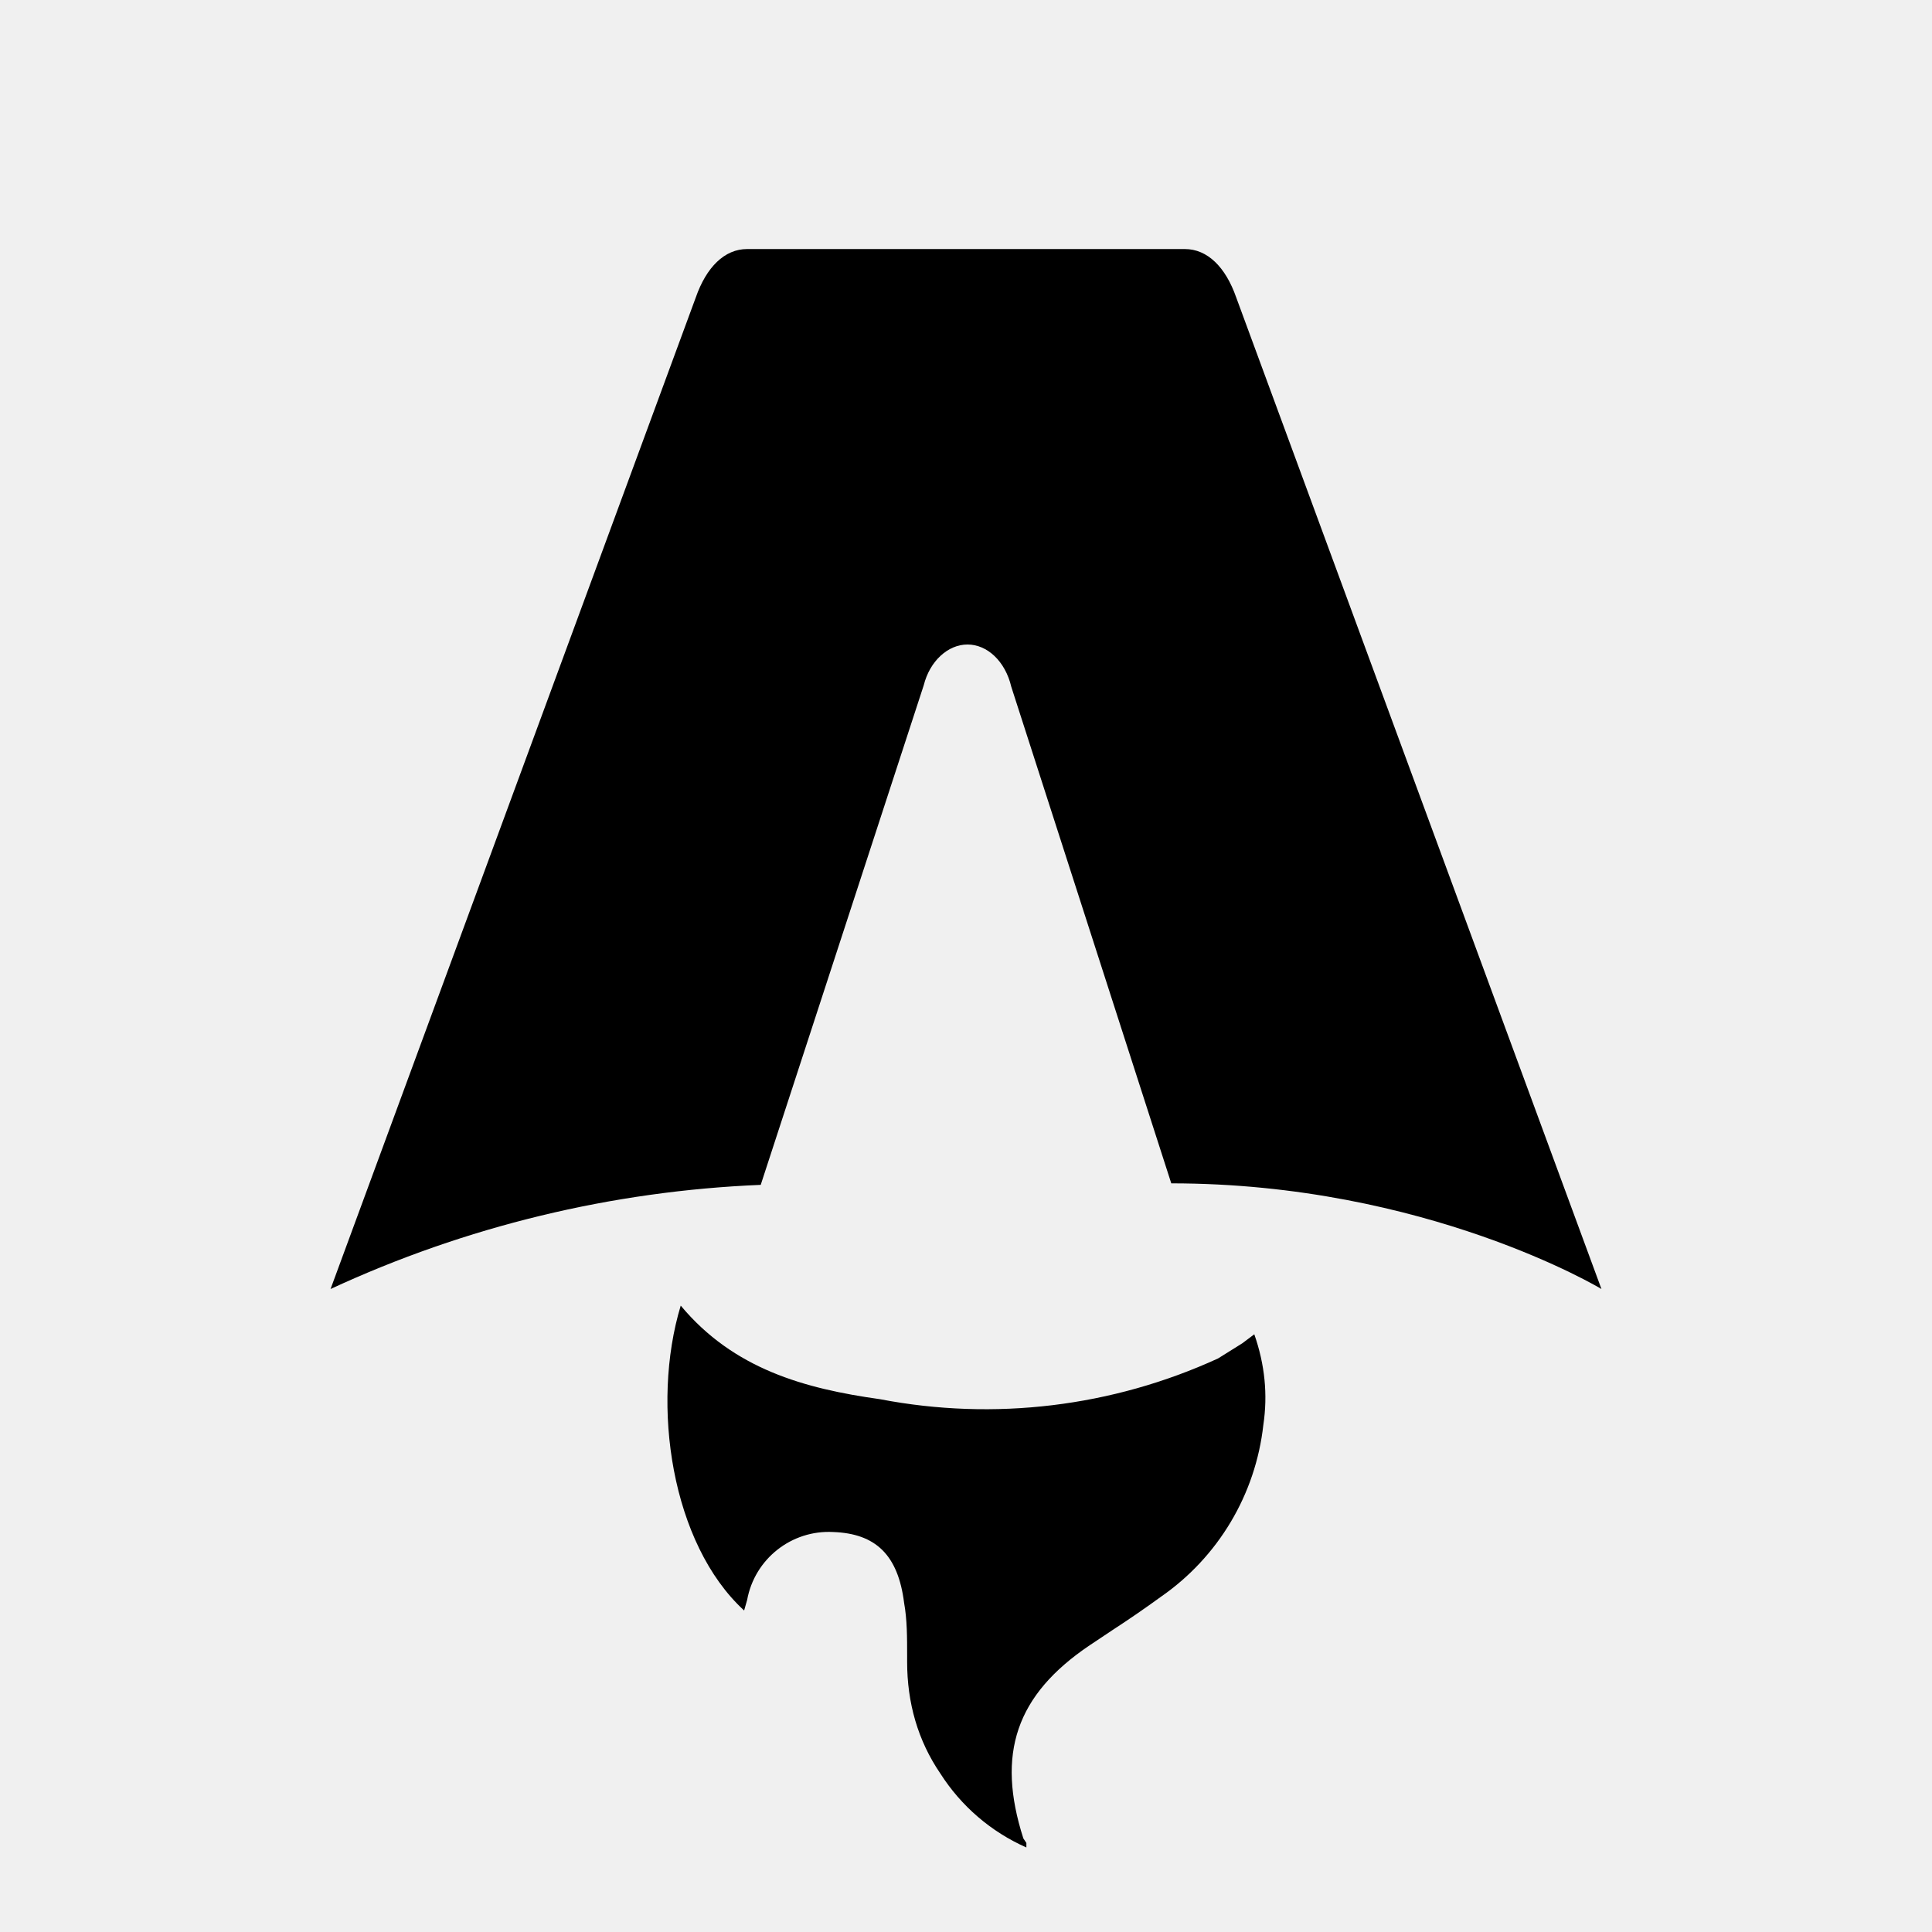
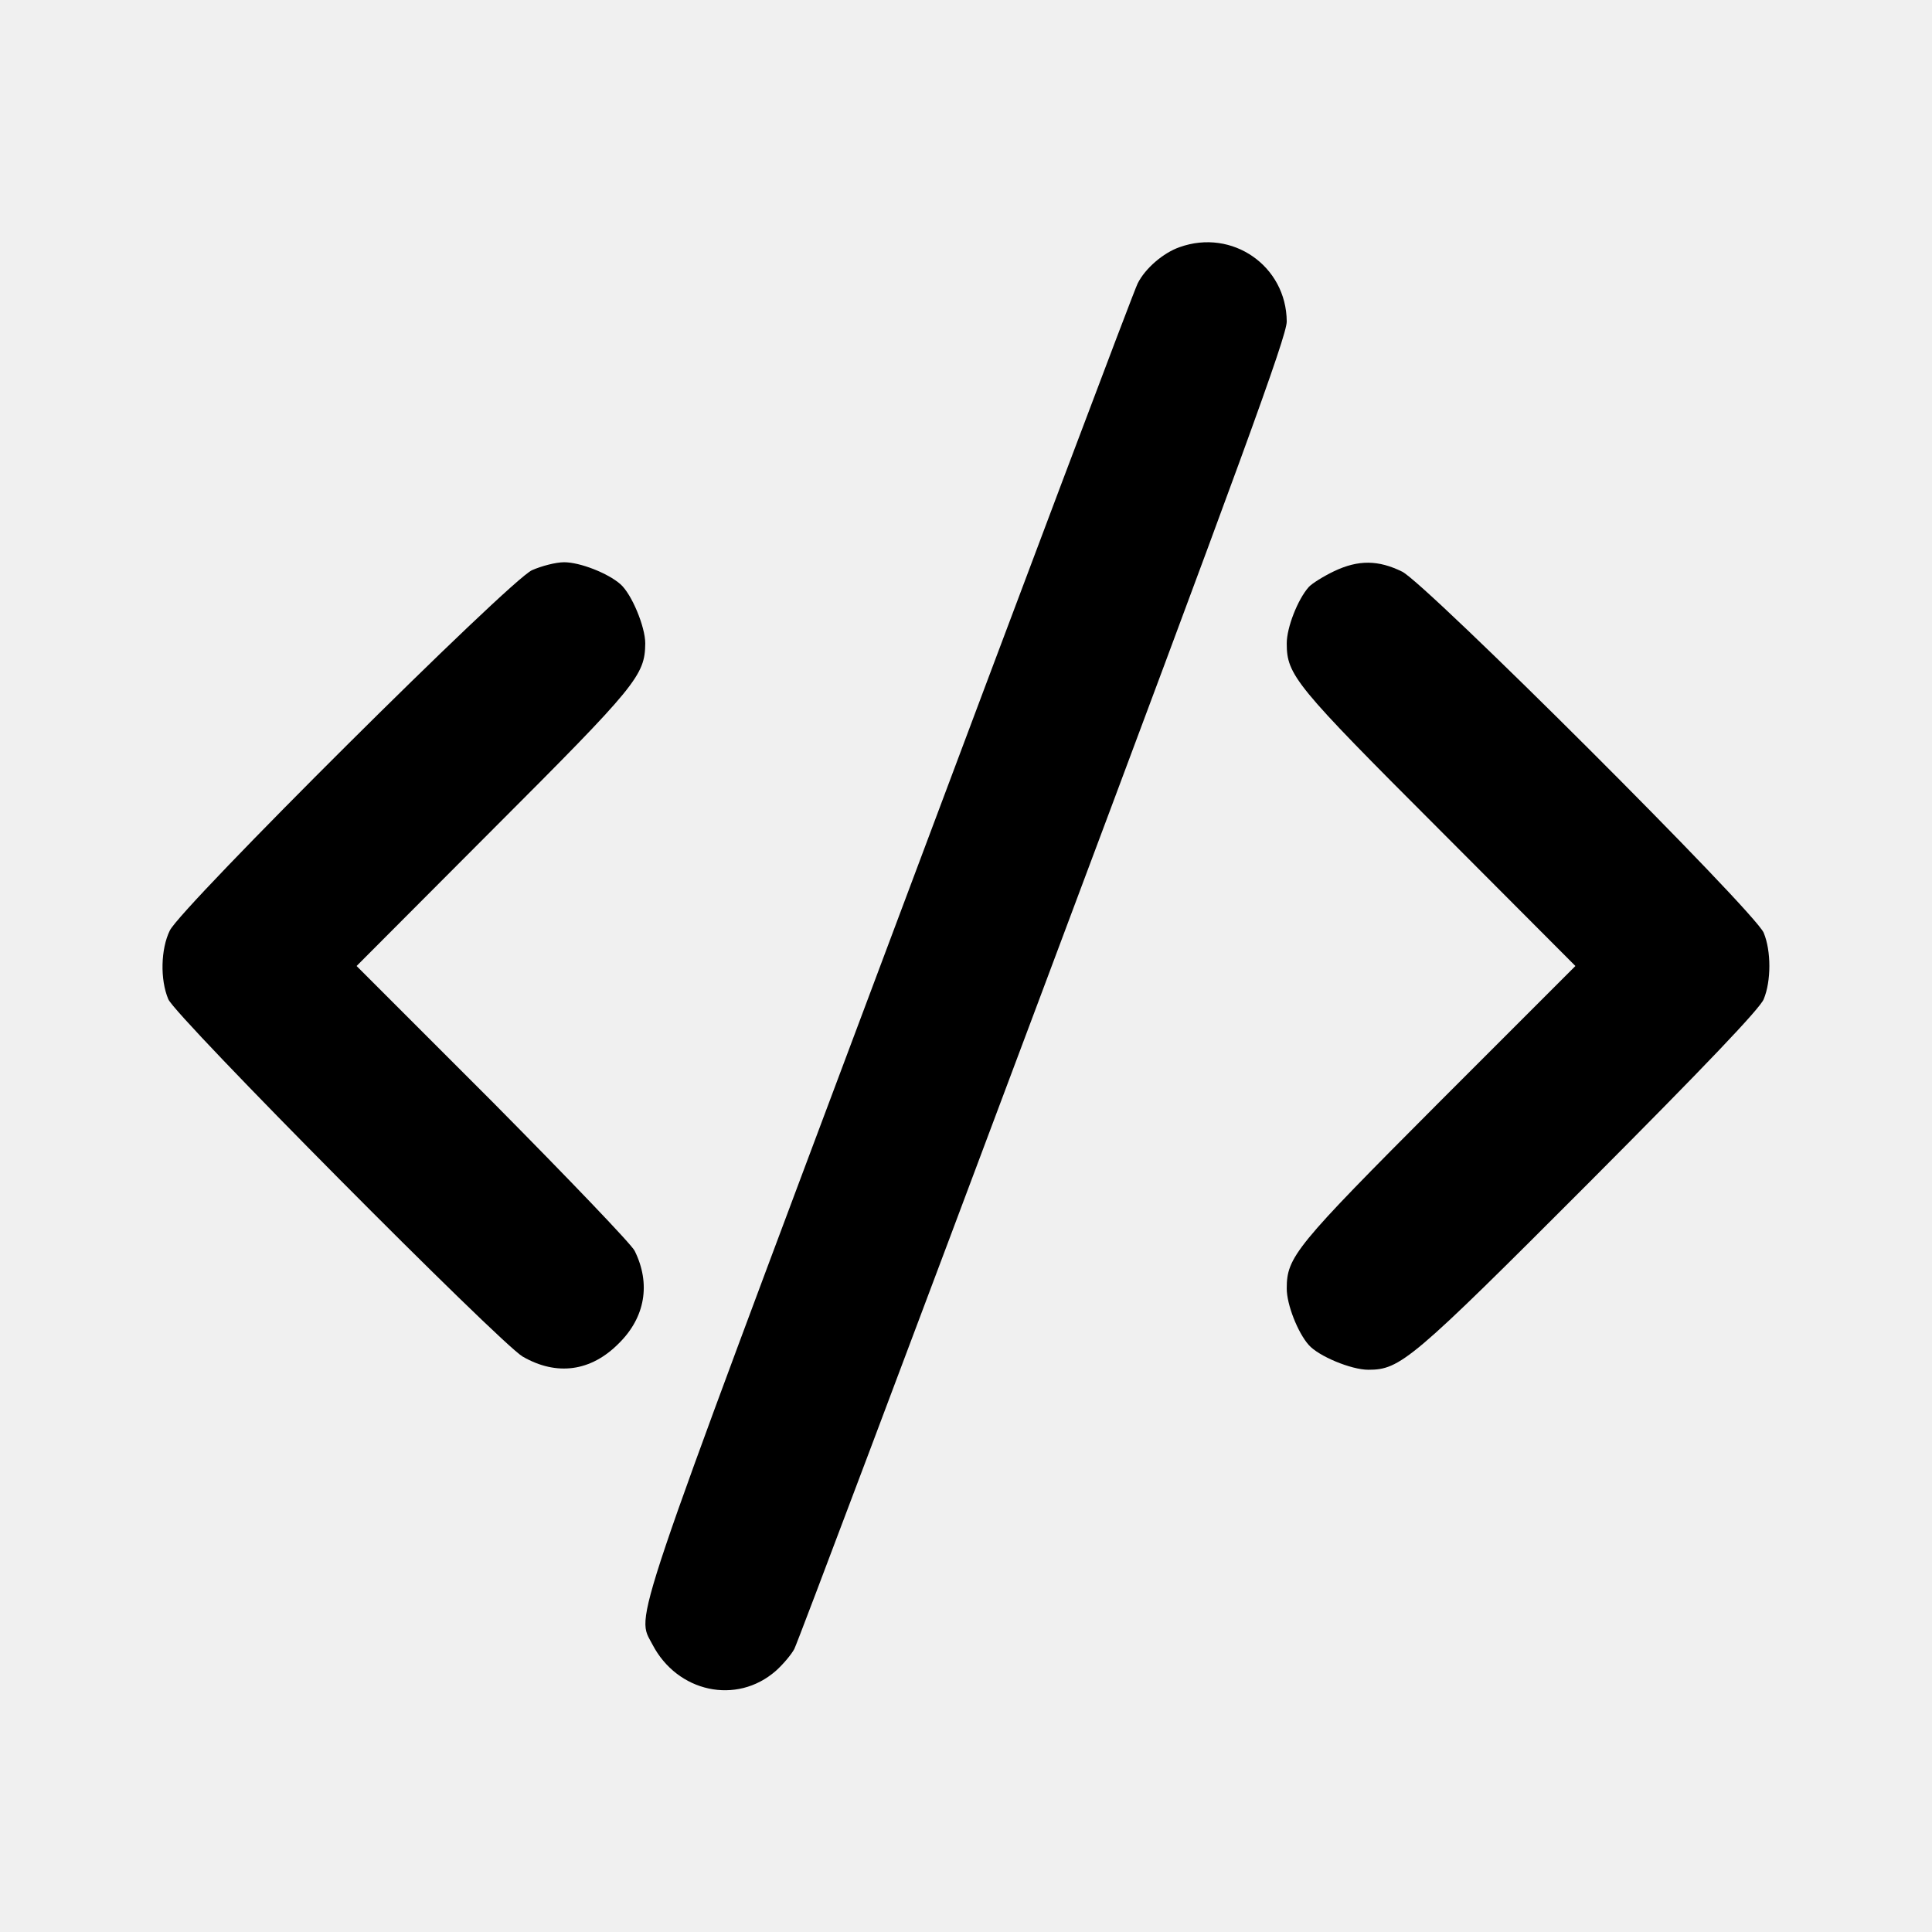
- <svg xmlns="http://www.w3.org/2000/svg" fill="none" viewBox="0 0 128 128">
-   <path d="M50.4 78.5a75.1 75.1 0 0 0-28.5 6.9l24.2-65.7c.7-2 1.9-3.2 3.4-3.2h29c1.5 0 2.7 1.2 3.4 3.2l24.2 65.7s-11.6-7-28.5-7L67 45.5c-.4-1.7-1.6-2.8-2.9-2.8-1.3 0-2.5 1.1-2.9 2.7L50.4 78.5Zm-1.1 28.2Zm-4.2-20.2c-2 6.6-.6 15.8 4.2 20.2a17.5 17.5 0 0 1 .2-.7 5.5 5.5 0 0 1 5.7-4.5c2.8.1 4.3 1.5 4.7 4.7.2 1.1.2 2.3.2 3.5v.4c0 2.7.7 5.2 2.2 7.4a13 13 0 0 0 5.7 4.9v-.3l-.2-.3c-1.8-5.6-.5-9.5 4.4-12.8l1.5-1a73 73 0 0 0 3.2-2.2 16 16 0 0 0 6.8-11.4c.3-2 .1-4-.6-6l-.8.6-1.6 1a37 37 0 0 1-22.4 2.7c-5-.7-9.7-2-13.2-6.2Z" />
-   <style>
-         path { fill: #000; }
-         @media (prefers-color-scheme: dark) {
-             path { fill: #FFF; }
-         }
-     </style>
+ <svg xmlns="http://www.w3.org/2000/svg" version="1.0" width="512pt" height="512pt" viewBox="0 0 512 512" preserveAspectRatio="xMidYMid meet">
+   <g transform="translate(0,512) scale(0.1,-0.1)" fill="#000000" stroke="none">
+     <path d="M3126 4465 c-43 -15 -91 -56 -111 -96 -8 -14 -304 -800 -659 -1747 -698 -1861 -670 -1777 -627 -1860 66 -127 223 -161 327 -70 19 17 41 43 49 58 8 15 304 801 659 1748 526 1403 646 1731 646 1770 -1 147 -144 247 -284 197z" />
+     <path d="M1410 3609 c-59 -26 -930 -893 -960 -955 -24 -49 -26 -130 -4 -182 18 -45 878 -911 939 -947 90 -52 181 -40 255 35 70 69 85 158 42 245 -8 17 -177 193 -375 393 l-362 362 362 363 c381 381 402 407 403 492 0 44 -36 131 -66 157 -33 29 -107 58 -149 58 -22 0 -60 -10 -85 -21z" />
+     <path d="M3535 3606 c-27 -13 -58 -32 -67 -42 -29 -33 -58 -107 -58 -149 0 -84 22 -111 403 -492 l362 -363 -362 -362 c-381 -382 -403 -409 -403 -493 0 -42 29 -116 58 -149 26 -30 113 -66 158 -66 85 0 114 24 586 497 304 305 452 460 462 485 20 48 20 128 0 176 -23 56 -893 924 -958 957 -63 31 -116 32 -181 1z" />
+   </g>
</svg>
